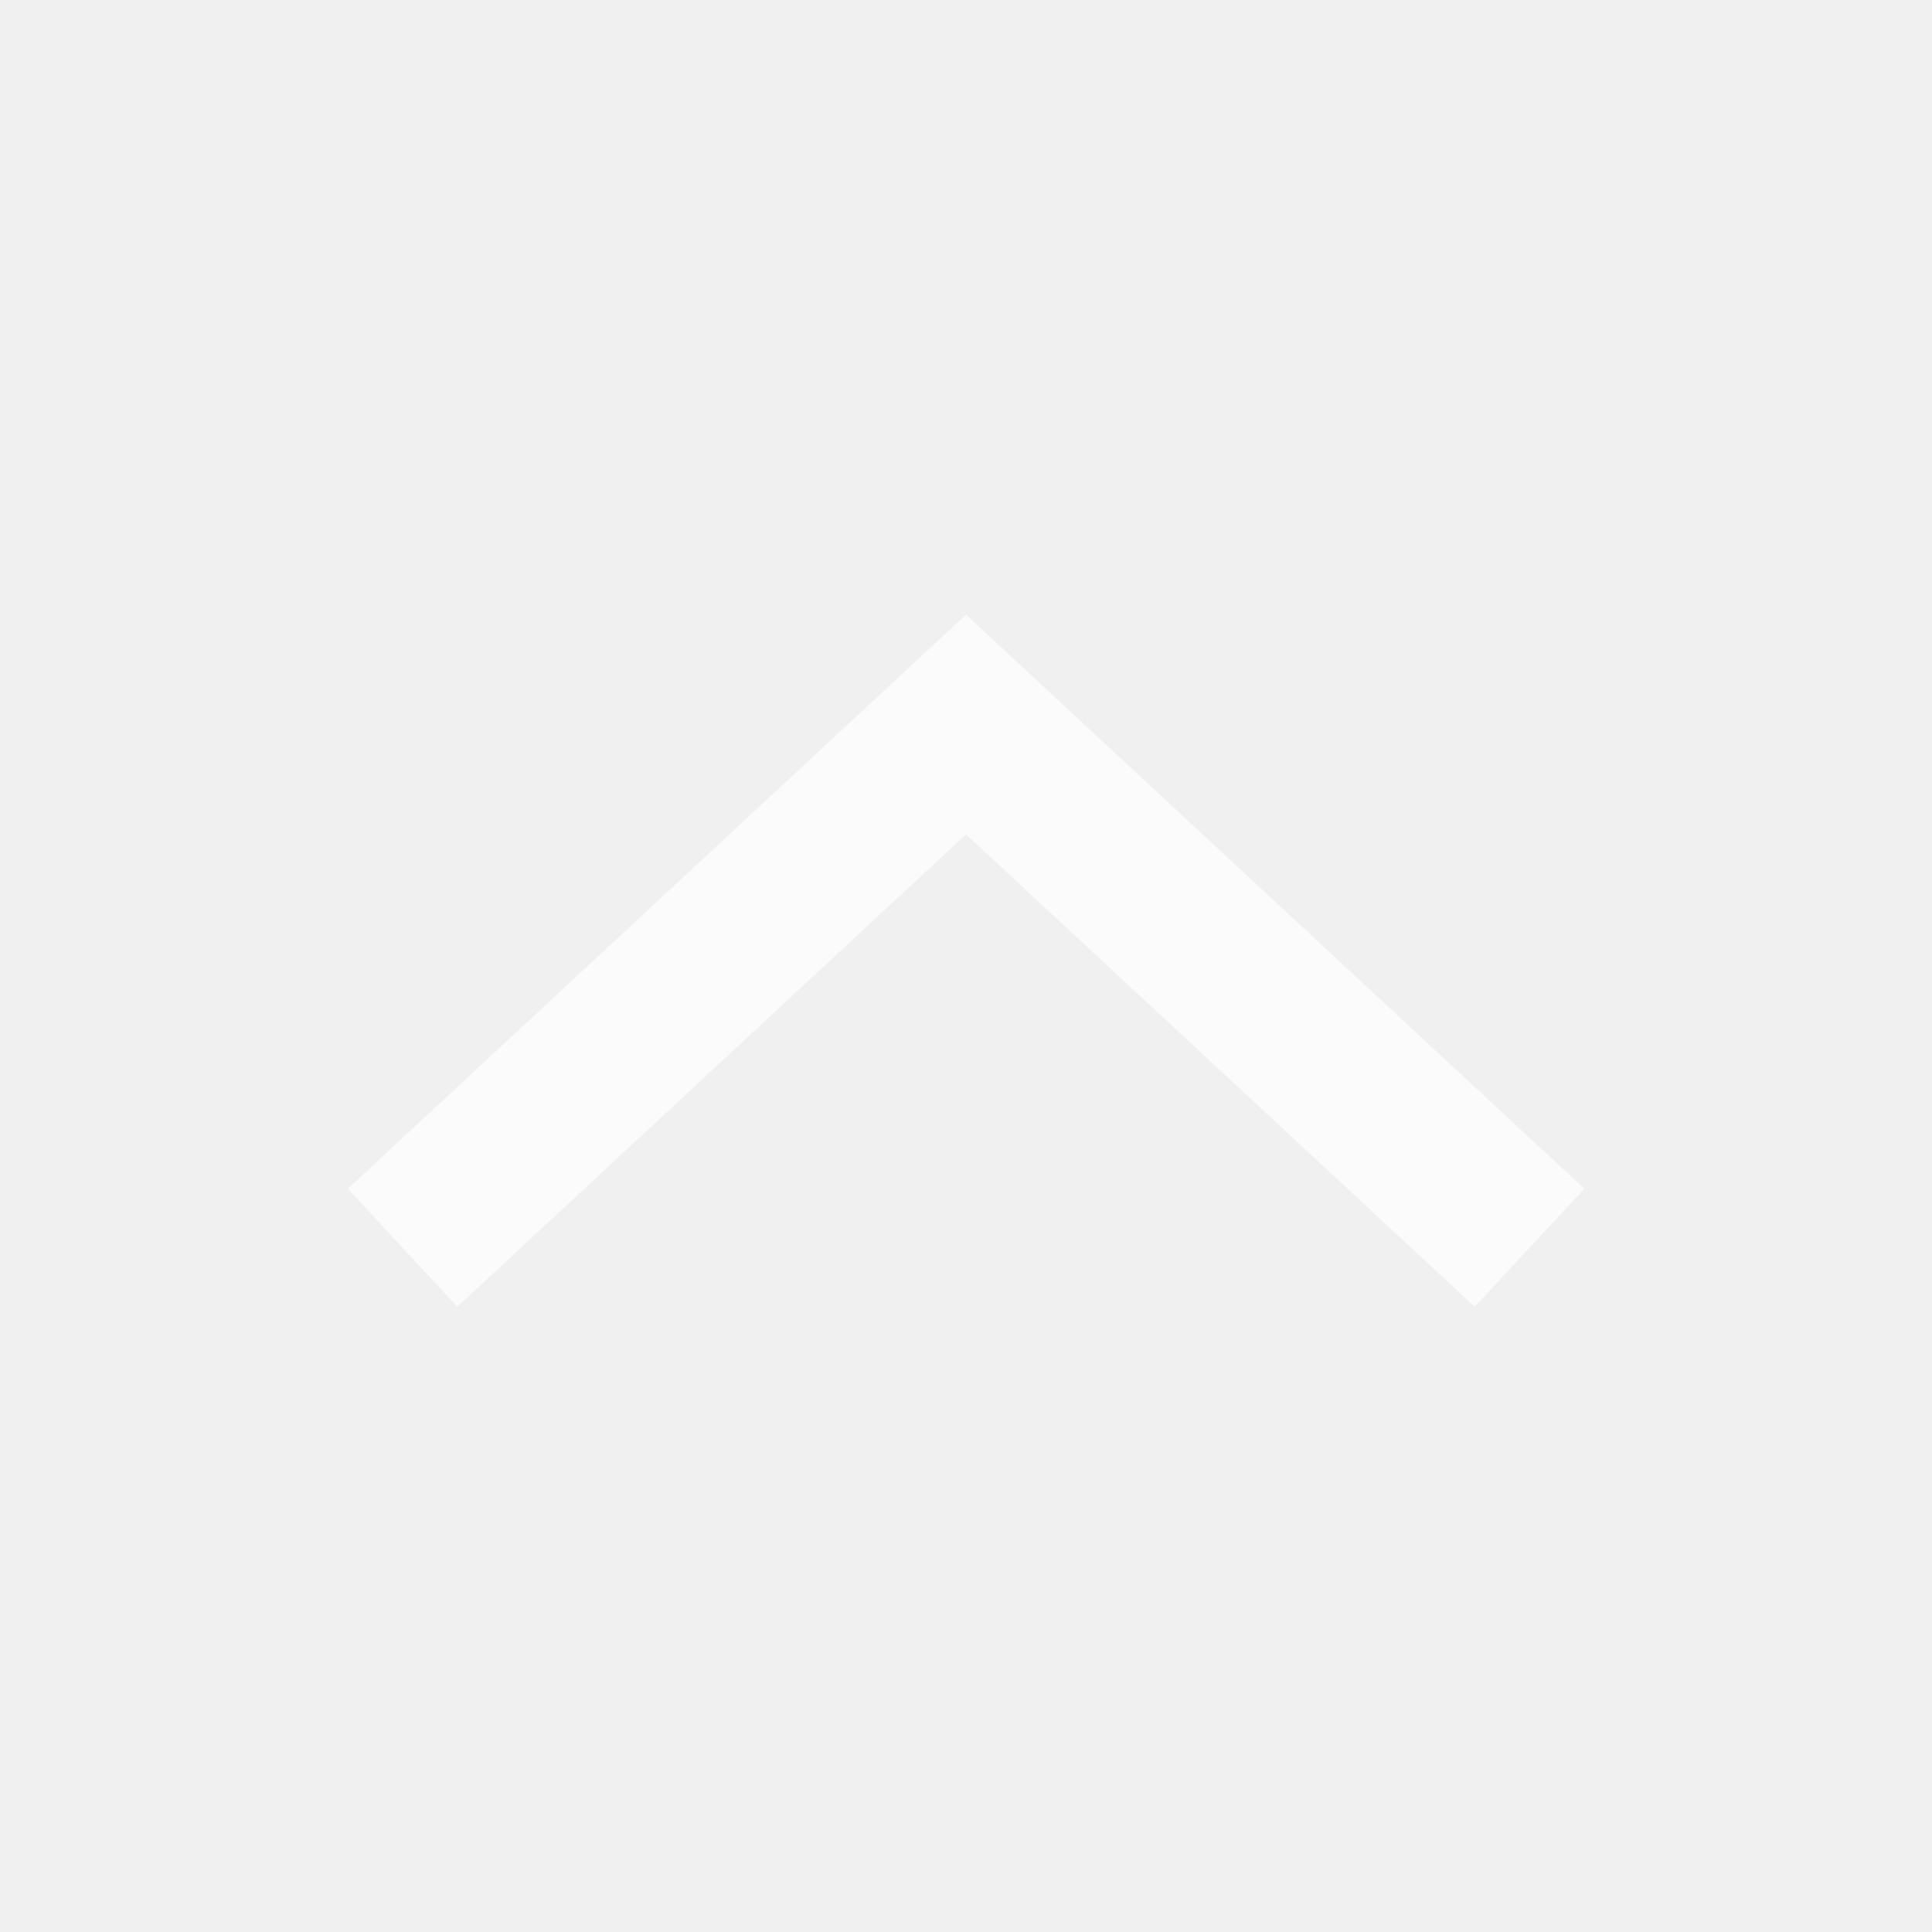
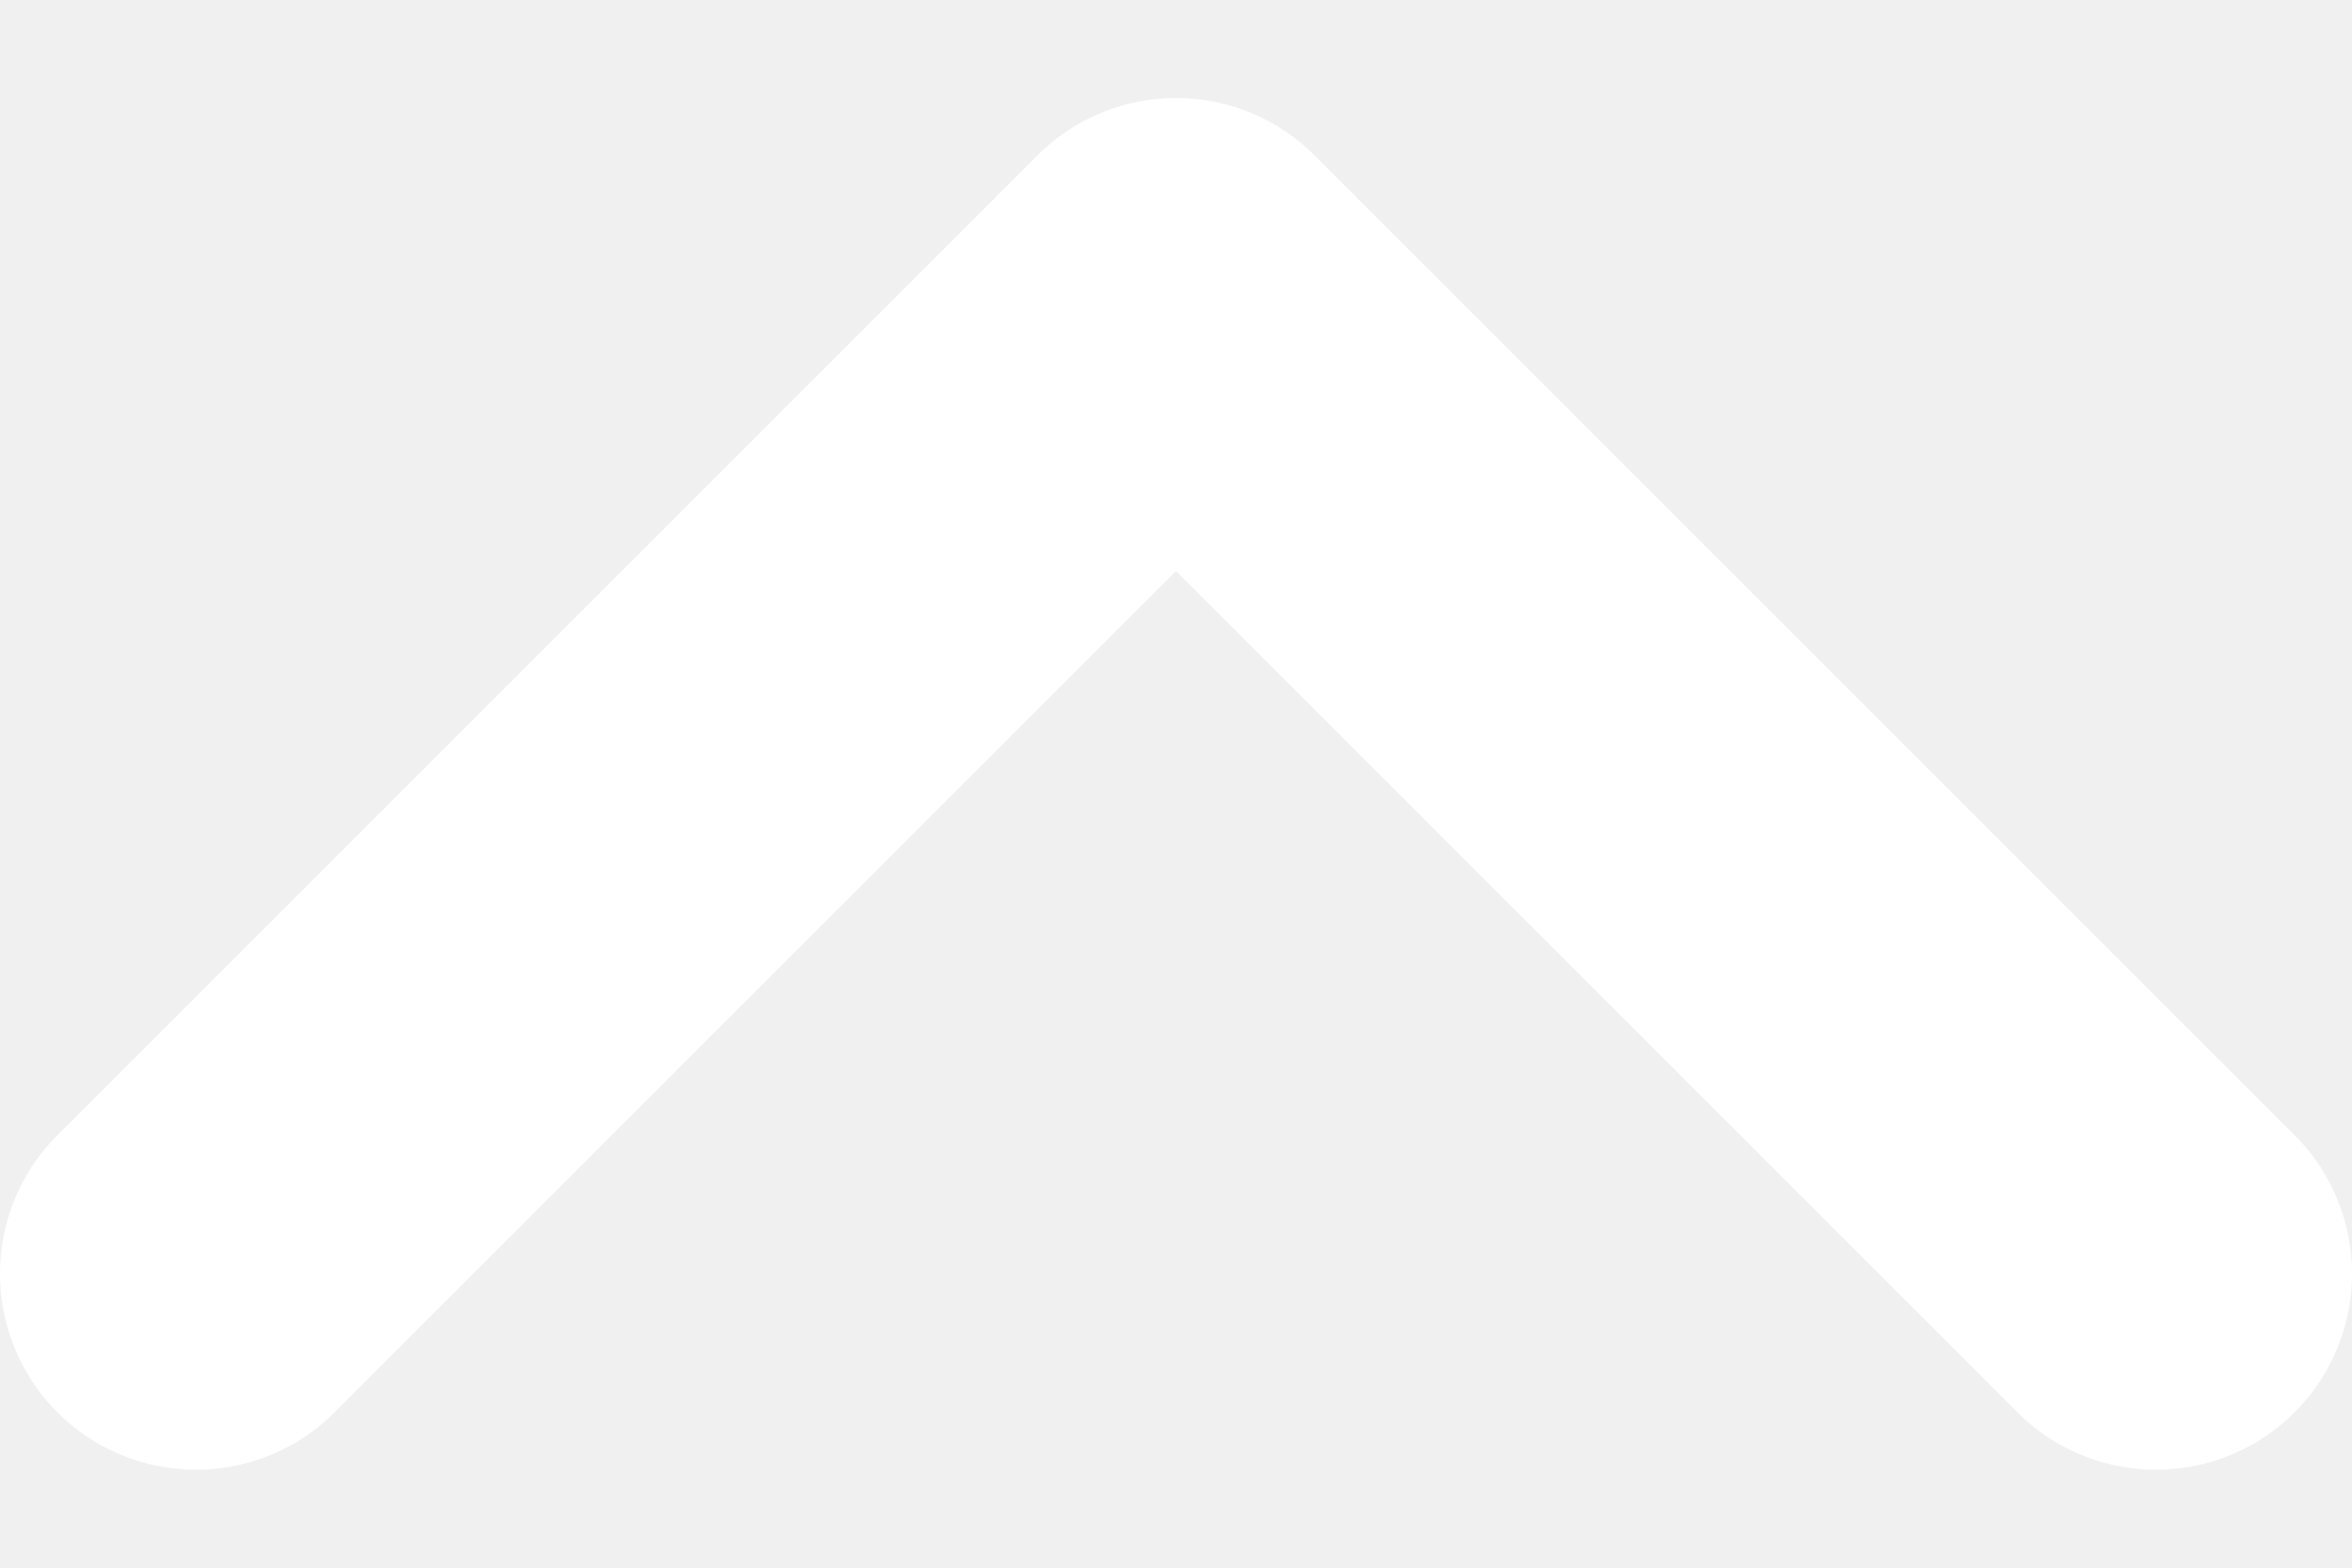
- <svg xmlns="http://www.w3.org/2000/svg" width="24" height="24" viewBox="0 0 24 24">
-   <defs>
-     <style type="text/css">
-             .cls-1{opacity:.7}.cls-2{fill:#fff}.cls-3{fill:none}
-         </style>
-   </defs>
-   <g id="ic_arrow_drop_up" class="cls-1" transform="rotate(180 12 12)">
-     <g id="Group_8822" data-name="Group 8822">
-       <path id="Path_18879" d="M12 16.365L4.319 9.233l1.362-1.466L12 13.635l6.319-5.868 1.361 1.466z" class="cls-2" data-name="Path 18879" />
-     </g>
-     <path id="Rectangle_4407" d="M0 0h24v24H0z" class="cls-3" data-name="Rectangle 4407" />
-   </g>
+ <svg xmlns="http://www.w3.org/2000/svg" width="12" height="8" viewBox="0 0 12 8" fill="none">
+   <path d="M11 6.5L6 1.5L1 6.5" stroke="white" stroke-width="2" stroke-linecap="round" stroke-linejoin="round" />
</svg>
